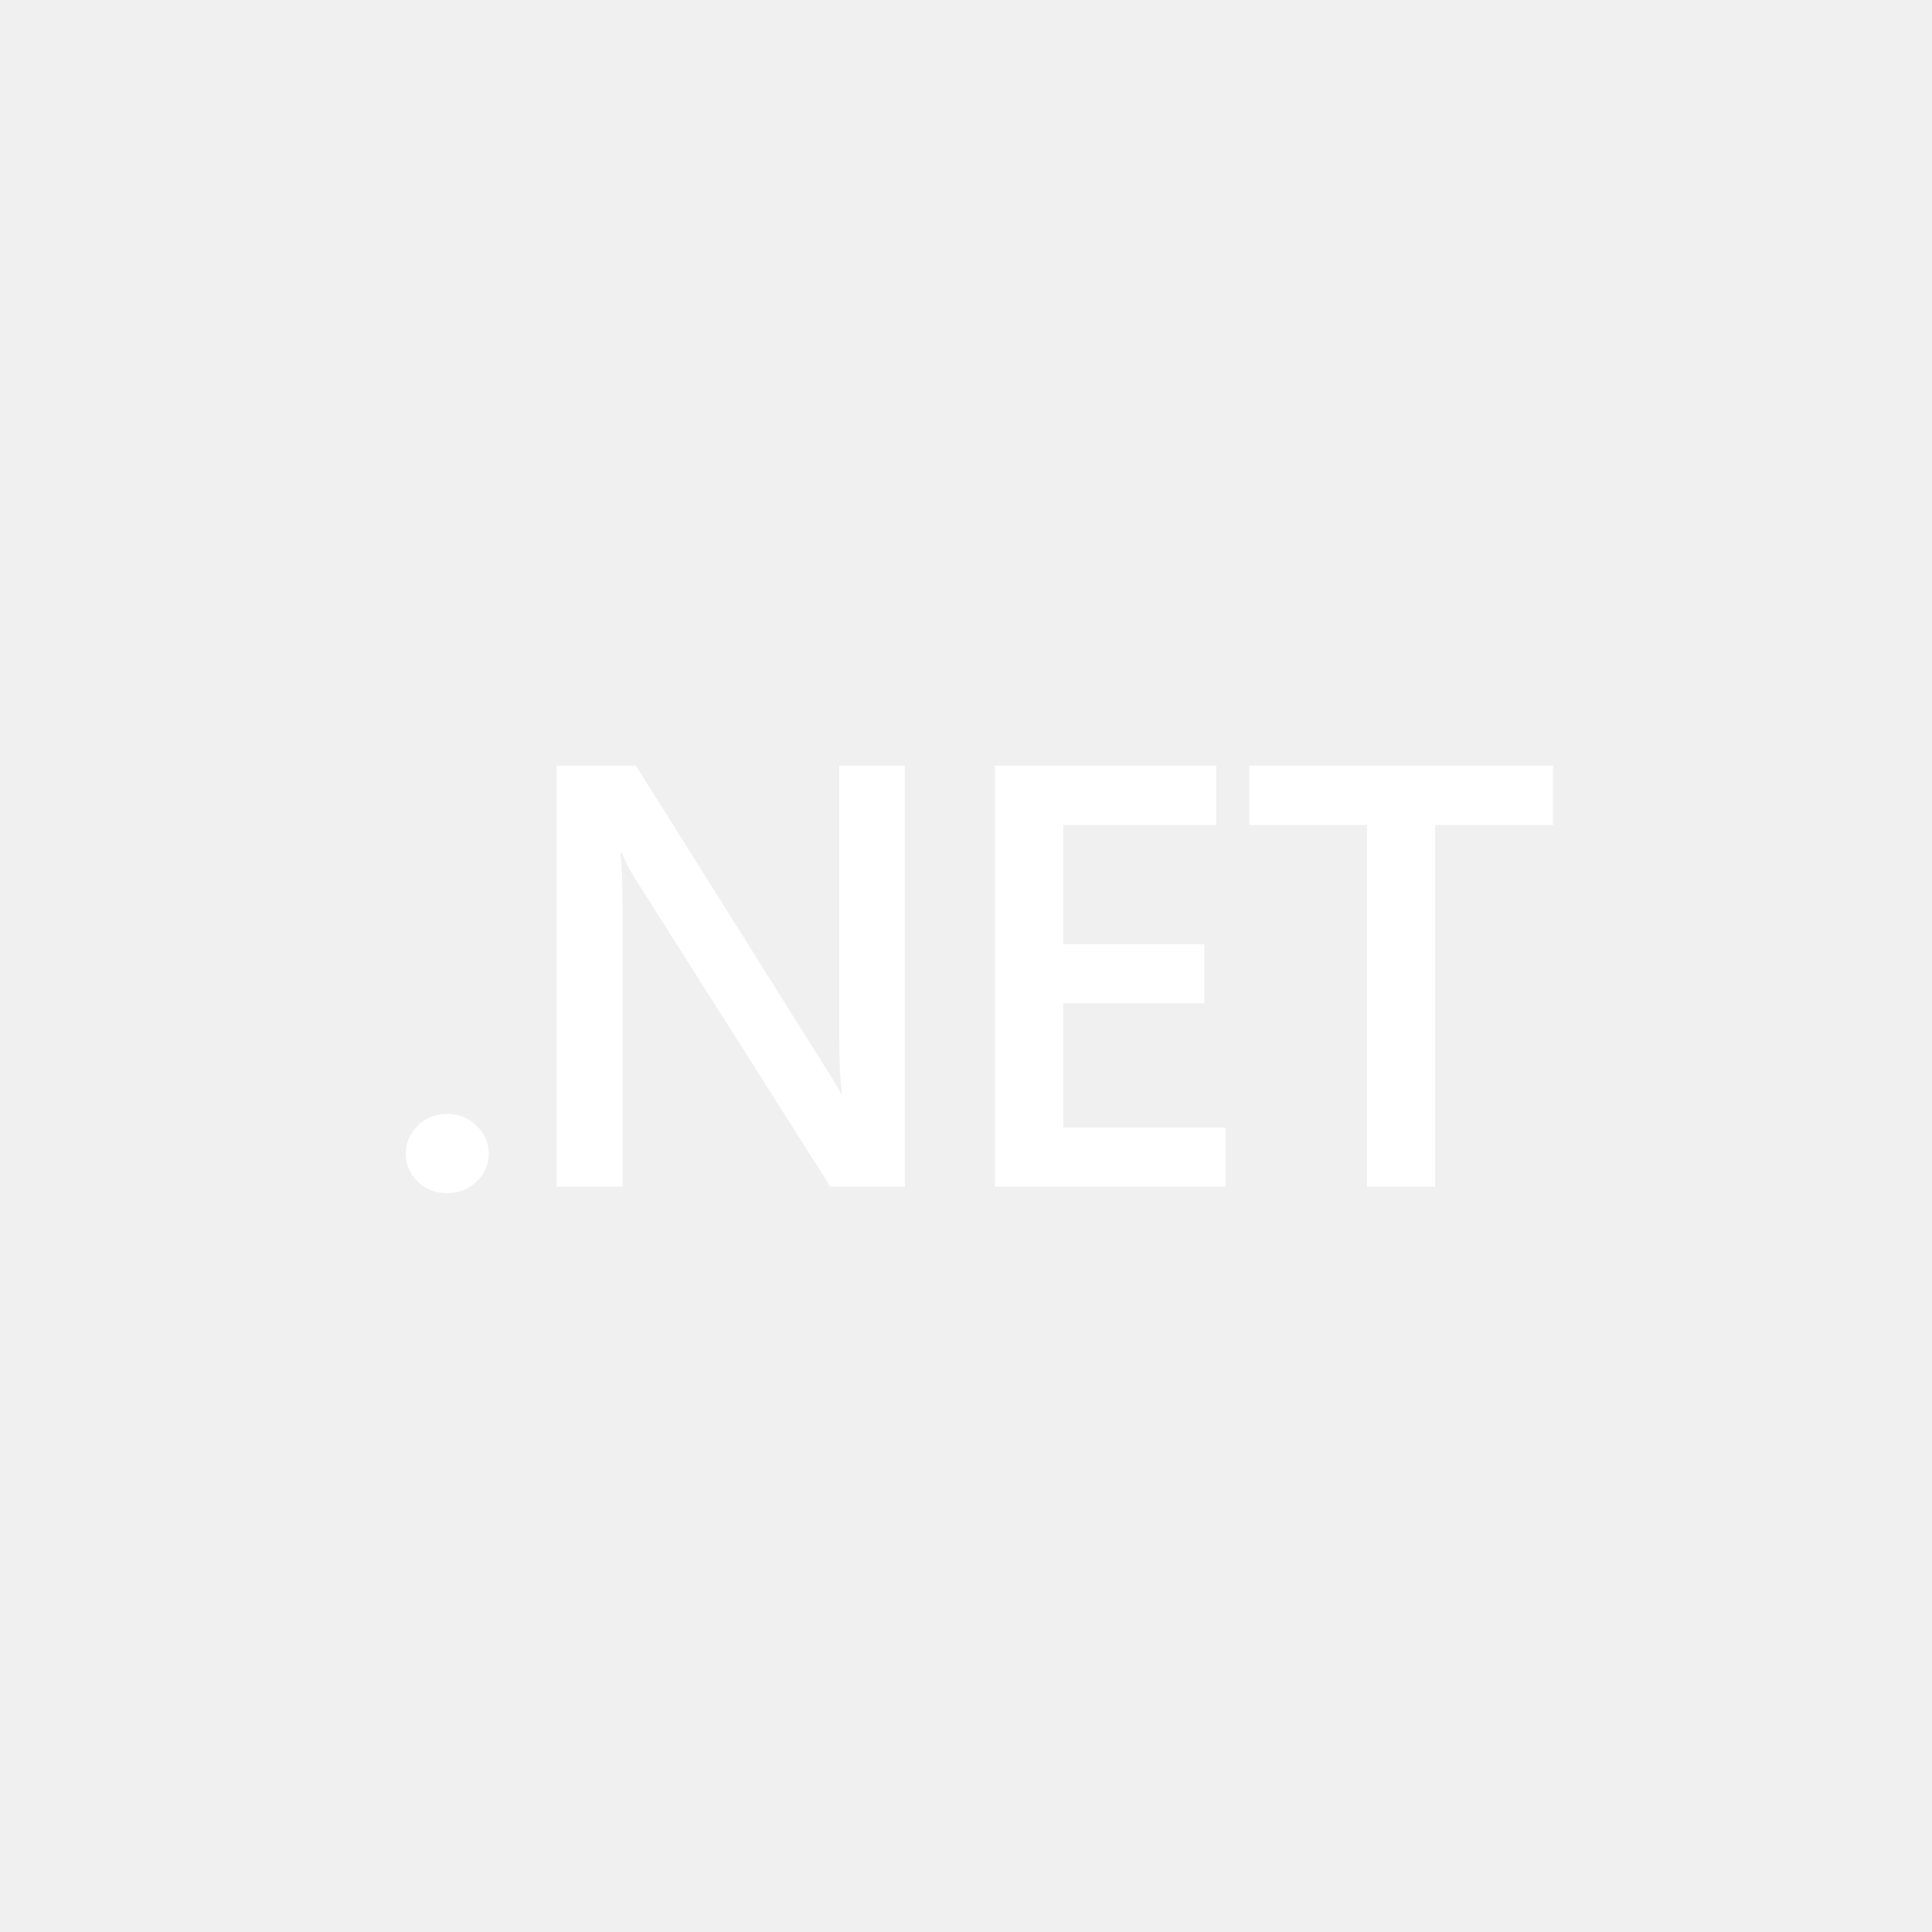
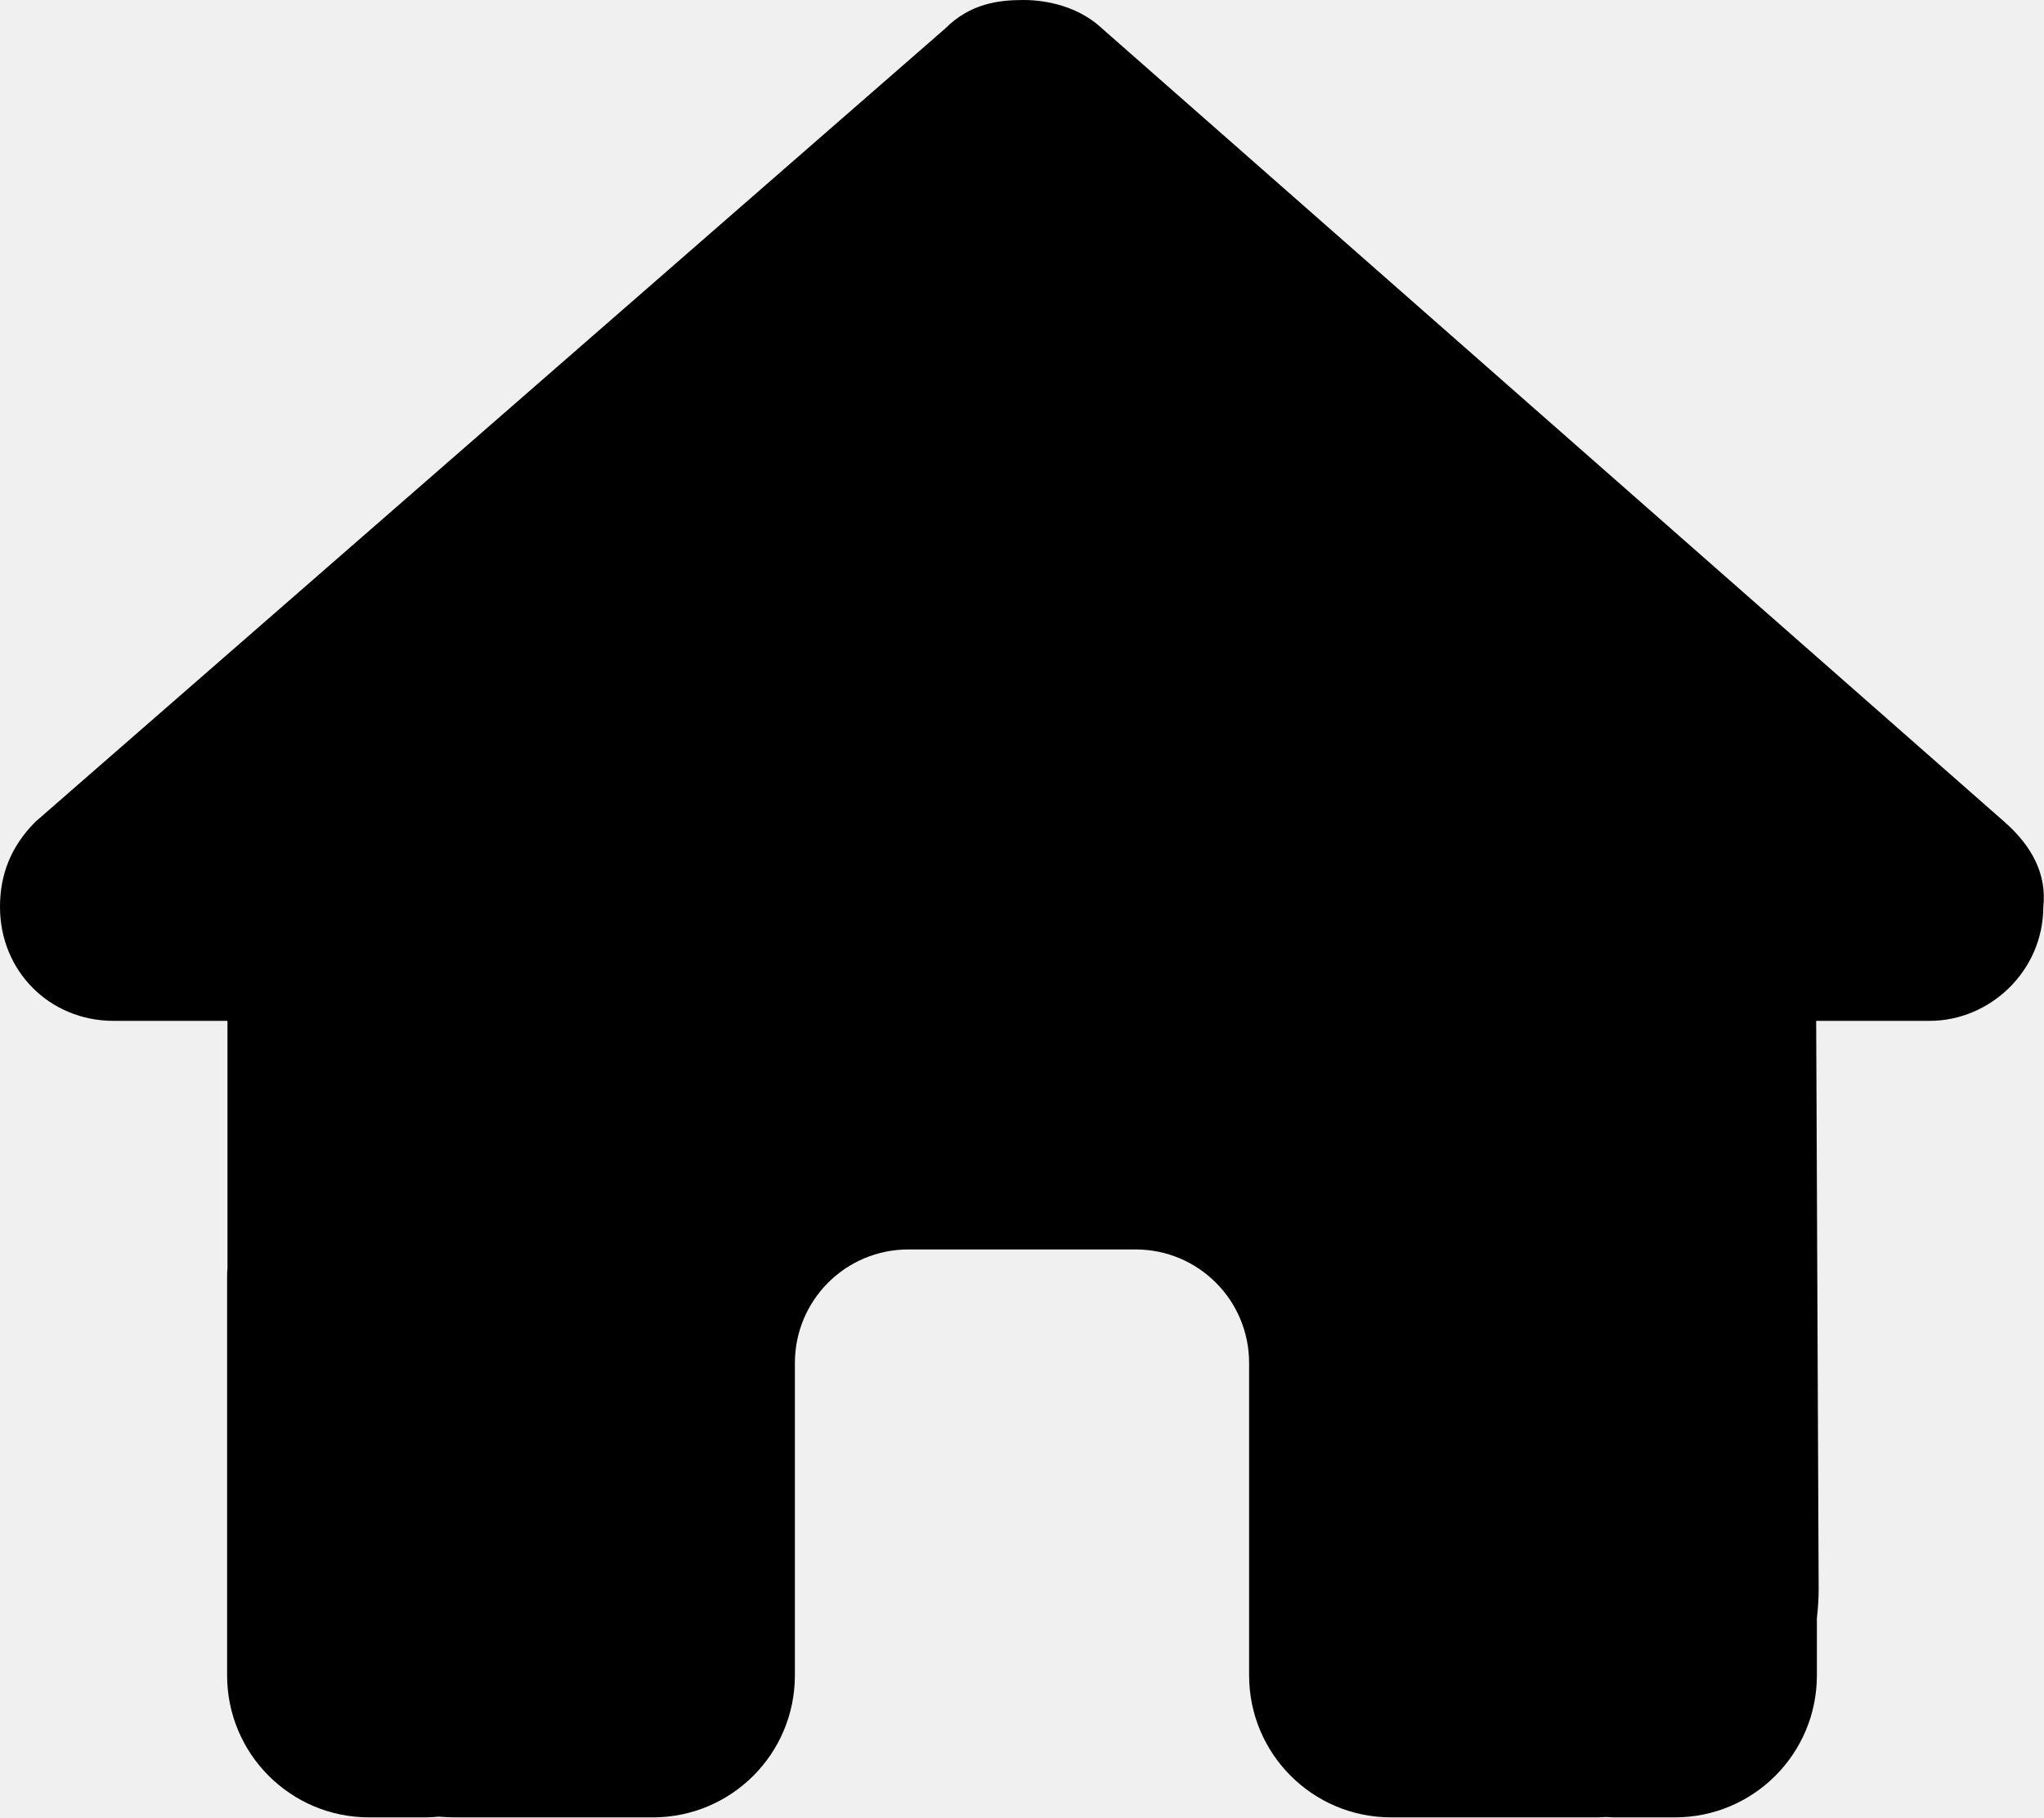
- <svg xmlns="http://www.w3.org/2000/svg" width="456" height="456" viewBox="0 0 456 456" version="1.1" xml:space="preserve" style="fill-rule:evenodd;clip-rule:evenodd;stroke-linejoin:round;stroke-miterlimit:2;">
-   <path d="m 105.5,281.609 c -2.703,0 -5.001,-0.9 -6.893,-2.702 -1.892,-1.848 -2.838,-4.042 -2.838,-6.582 0,-2.587 0.946,-4.804 2.838,-6.652 1.892,-1.848 4.19,-2.772 6.893,-2.772 2.748,0 5.068,0.924 6.96,2.772 1.937,1.848 2.906,4.064 2.906,6.652 0,2.54 -0.968,4.734 -2.906,6.582 -1.892,1.802 -4.212,2.702 -6.96,2.702 z" style="fill:#ffffff;fill-rule:nonzero;stroke-width:0.838" />
-   <path d="M 213.561,280.084 H 195.99 L 149.7,207.054 c -1.171,-1.848 -2.14,-3.765 -2.906,-5.751 h -0.406 c 0.361,2.125 0.541,6.675 0.541,13.65 v 65.132 h -15.543 v -99.36 h 18.719 l 44.737,71.298 c 1.892,2.957 3.109,4.989 3.649,6.098 h 0.27 c -0.45,-2.632 -0.676,-7.09 -0.676,-13.373 v -64.023 h 15.476 z" style="fill:#ffffff;fill-rule:nonzero;stroke-width:0.838" />
-   <path d="m 289.251,280.084 h -54.401 v -99.36 h 52.238 v 13.997 h -36.154 v 28.131 h 33.316 v 13.927 h -33.316 v 29.378 h 38.316 z" style="fill:#ffffff;fill-rule:nonzero;stroke-width:0.838" />
-   <path d="M 366.565,194.721 H 338.722 v 85.363 h -16.084 v -85.363 h -27.775 v -13.997 h 71.701 z" style="fill:#ffffff;fill-rule:nonzero;stroke-width:0.838" />
+ <svg xmlns="http://www.w3.org/2000/svg" viewBox="0 0 576 512">
+   <path d="M575.8 255.5c0 18-15 32.1-32 32.1h-32l.7 160.2c0 2.7-.2 5.4-.5 8.1V472c0 22.1-17.9 40-40 40H456c-1.1 0-2.2 0-3.3-.1c-1.4 .1-2.8 .1-4.2 .1H416 392c-22.1 0-40-17.9-40-40V448 384c0-17.7-14.3-32-32-32H256c-17.7 0-32 14.3-32 32v64 24c0 22.1-17.9 40-40 40H160 128.1c-1.5 0-3-.1-4.5-.2c-1.2 .1-2.4 .2-3.6 .2H104c-22.1 0-40-17.9-40-40V360c0-.9 0-1.9 .1-2.8V287.6H32c-18 0-32-14-32-32.1c0-9 3-17 10-24L266.4 8c7-7 15-8 22-8s15 2 21 7L564.8 231.5c8 7 12 15 11 24z" />
</svg>
